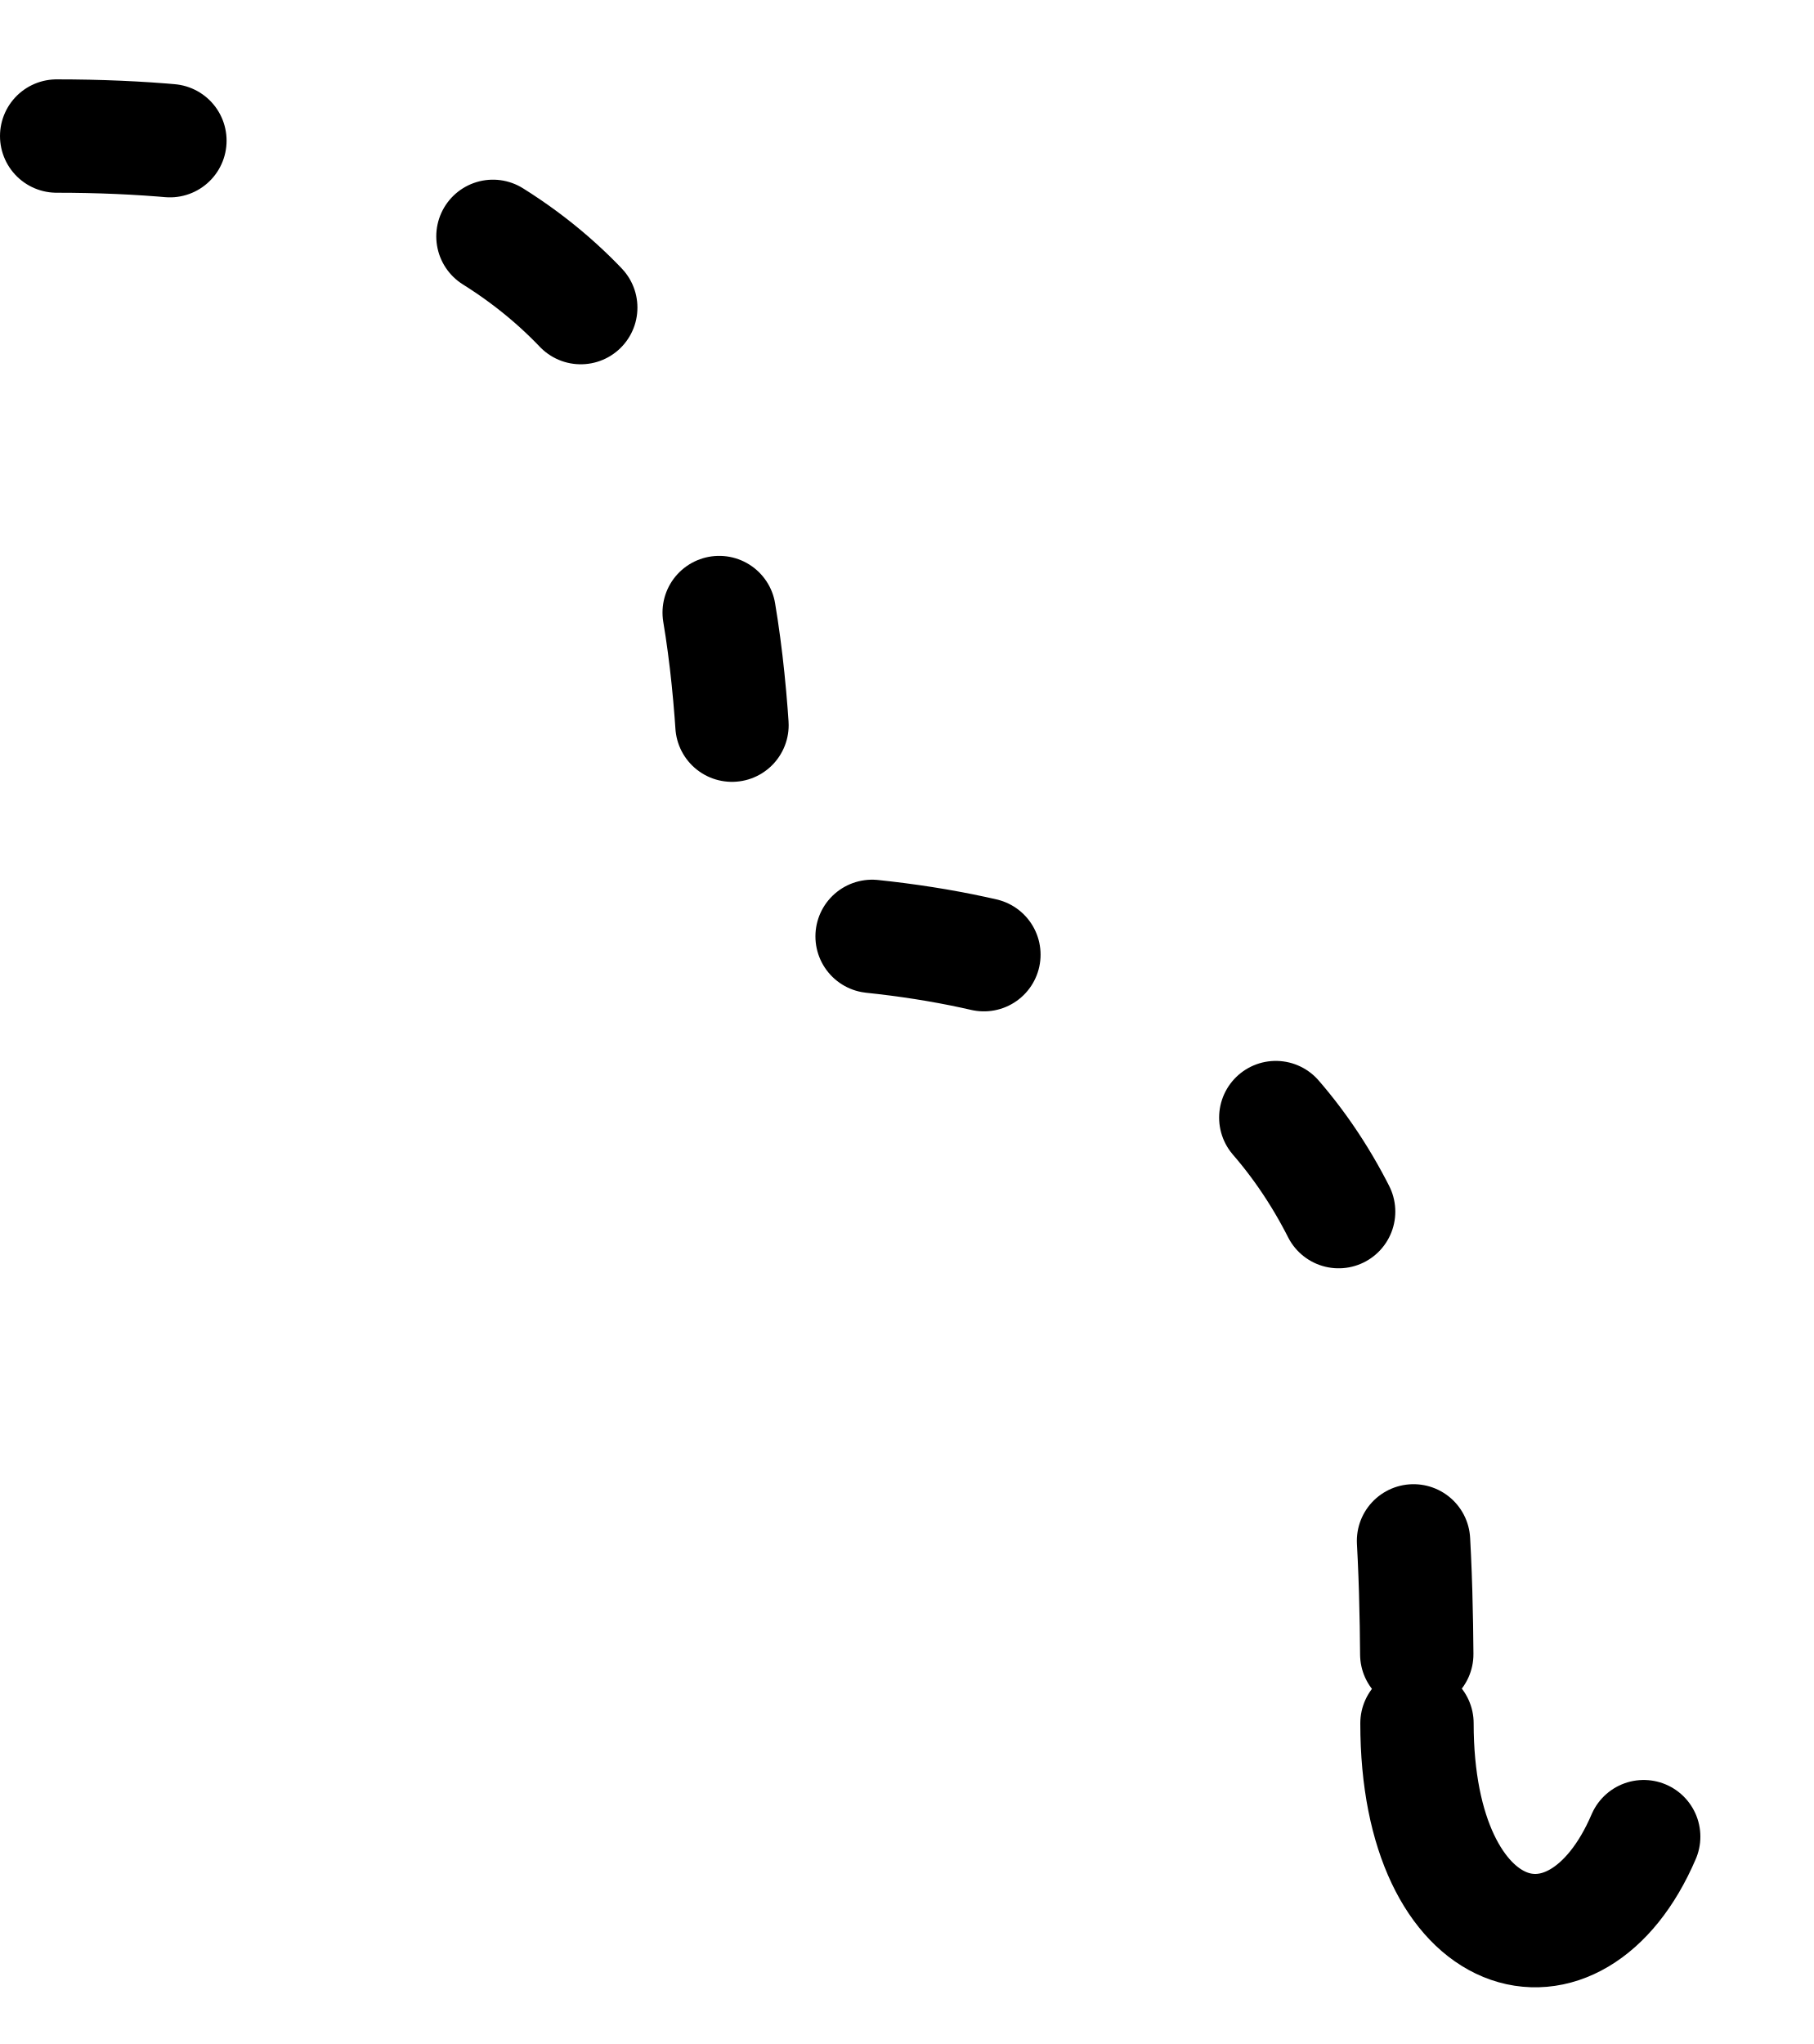
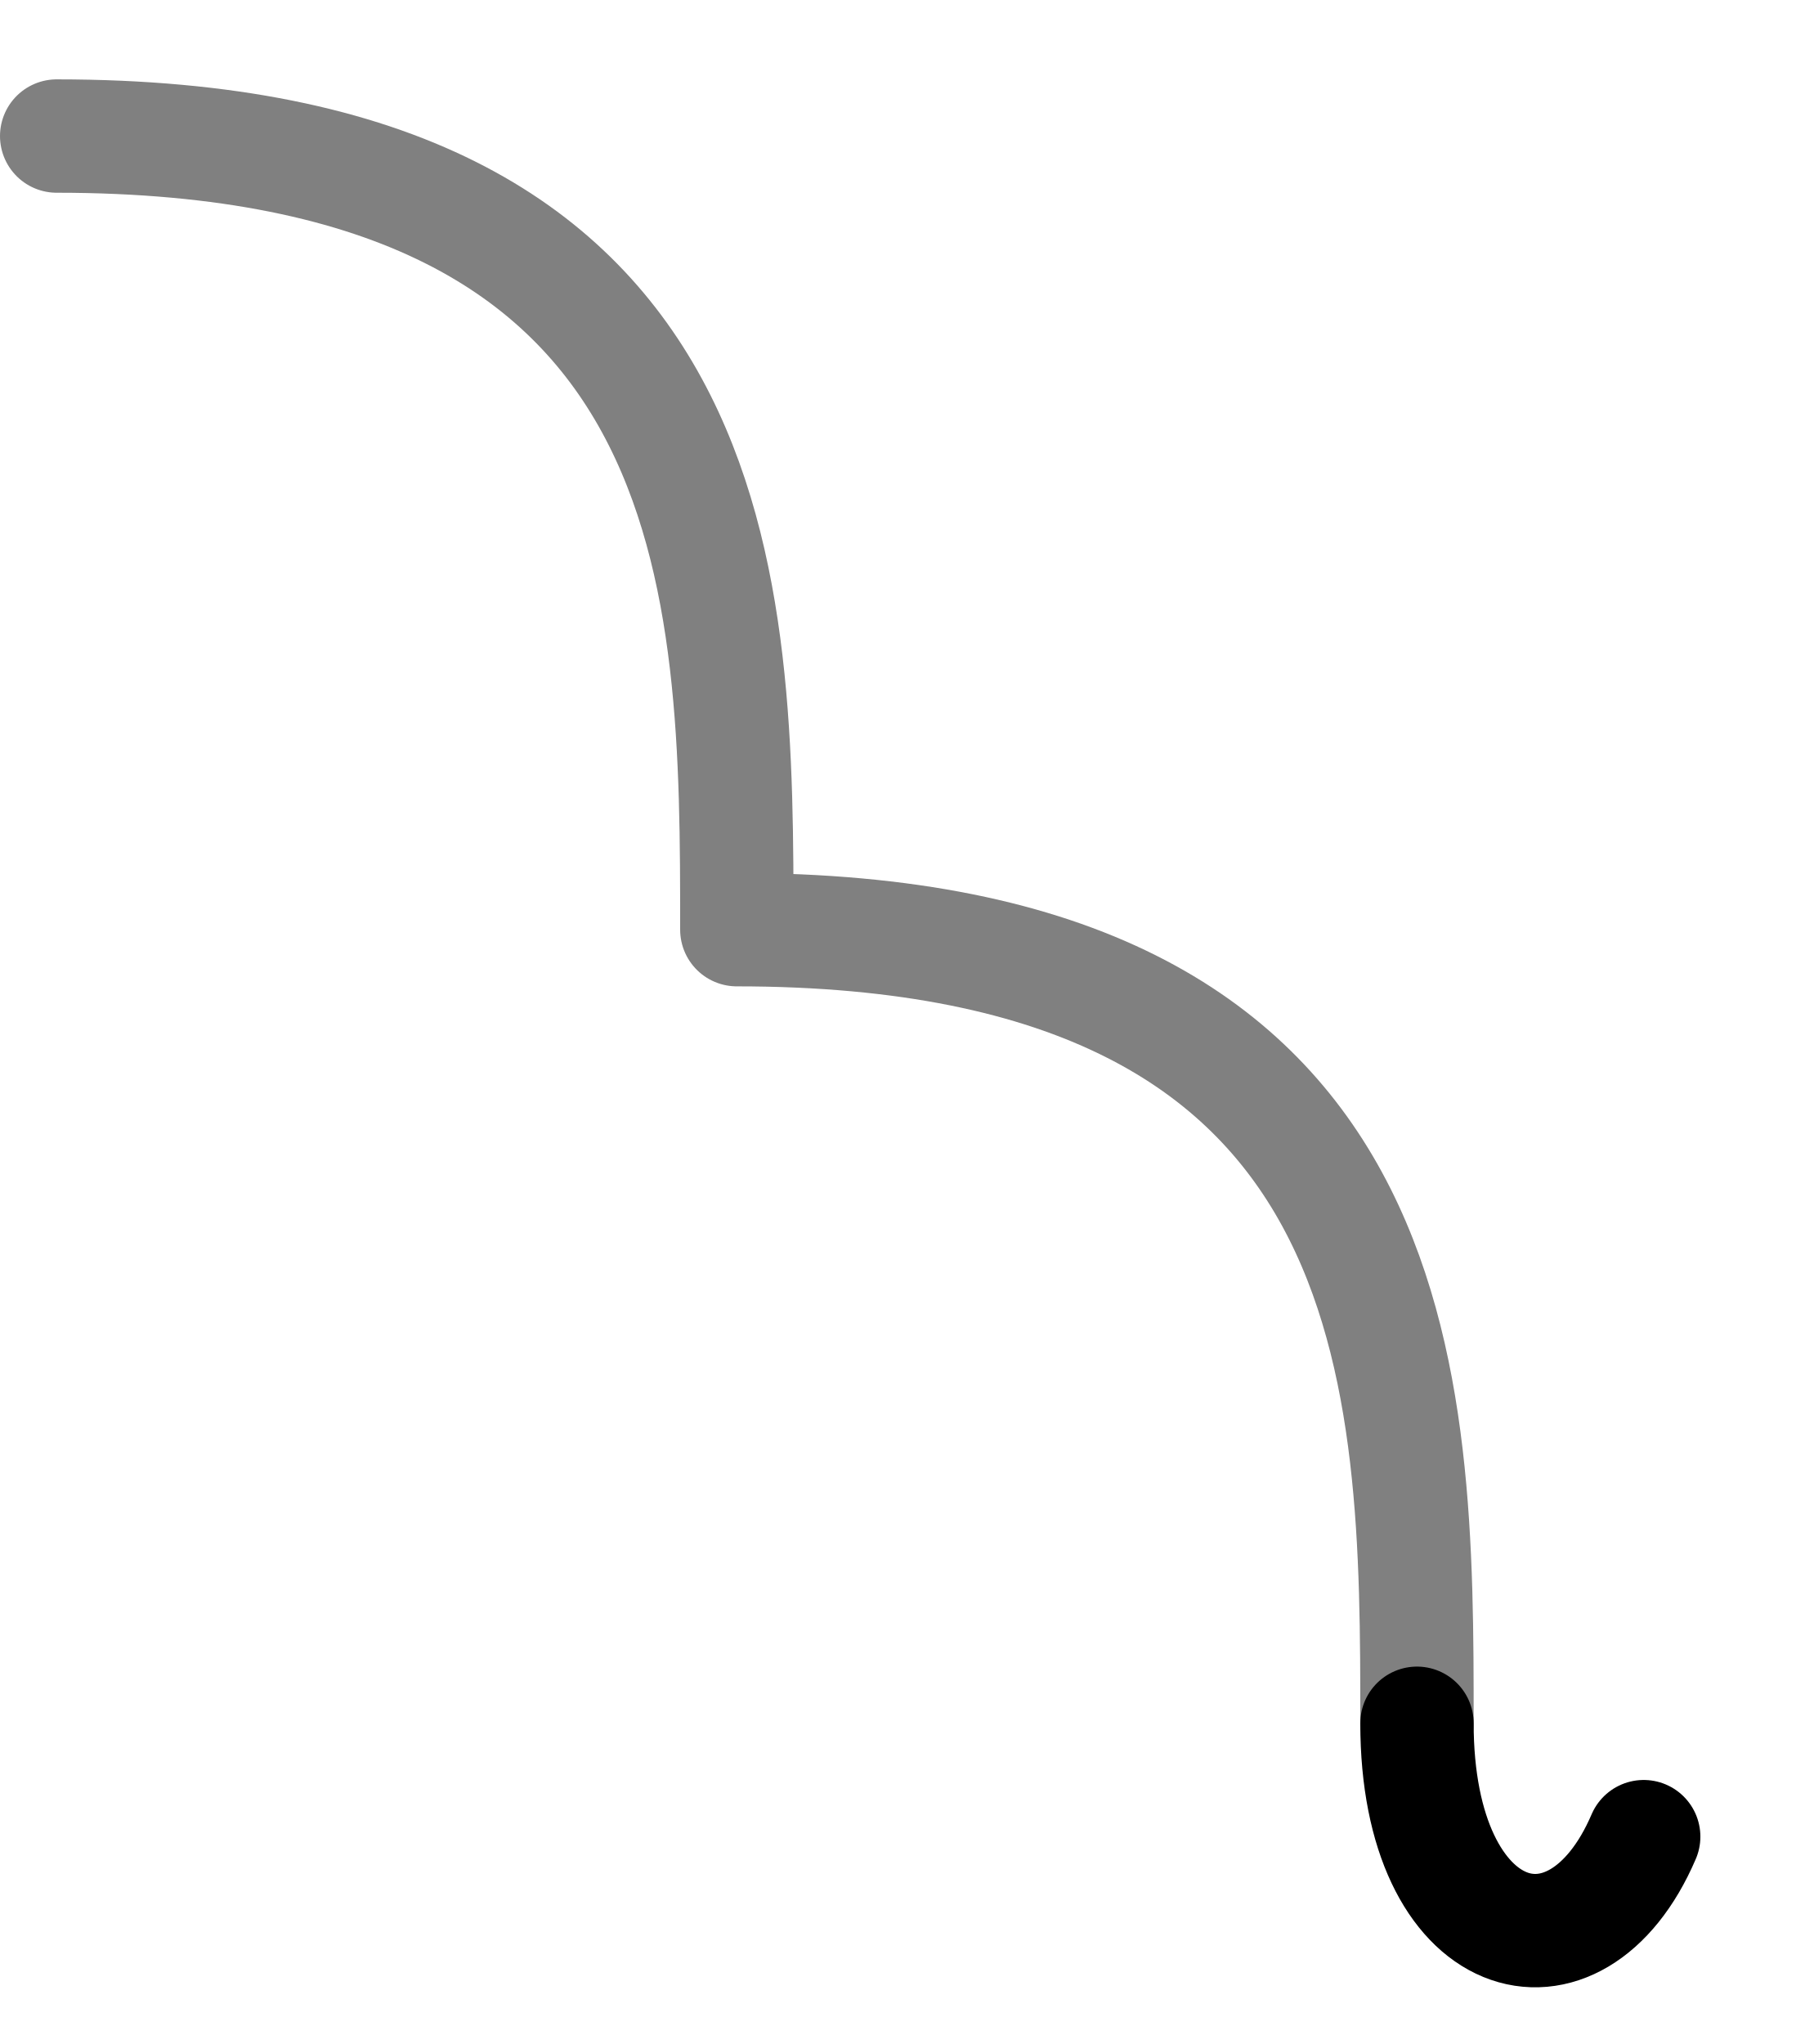
<svg xmlns="http://www.w3.org/2000/svg" viewBox="-444.5 -41 80 90.144" stroke-linejoin="round" stroke-linecap="round" stroke-width="5" stroke="#000000" fill="none" version="1.1" id="svg7" width="80" height="90.144">
  <defs id="defs7" />
  <g id="g7">
    <g id="g6">
      <g id="g5">
        <g id="g3" transform="translate(-442)">
-           <path d="m 0,-35 c 30,0 30,20 30,35 30,0 30,20 30,35" id="path2" style="stroke-dasharray:5,15;stroke-dashoffset:0" />
+           <path d="m 0,-35 c 30,0 30,20 30,35 30,0 30,20 30,35" id="path2" style="fill:none;stroke-dasharray:none;stroke-dashoffset:0;stroke:#808080;stroke-opacity:1" />
          <path d="m 60,35 c 0,10 7,12 10,5" id="path3" />
        </g>
      </g>
    </g>
  </g>
</svg>
